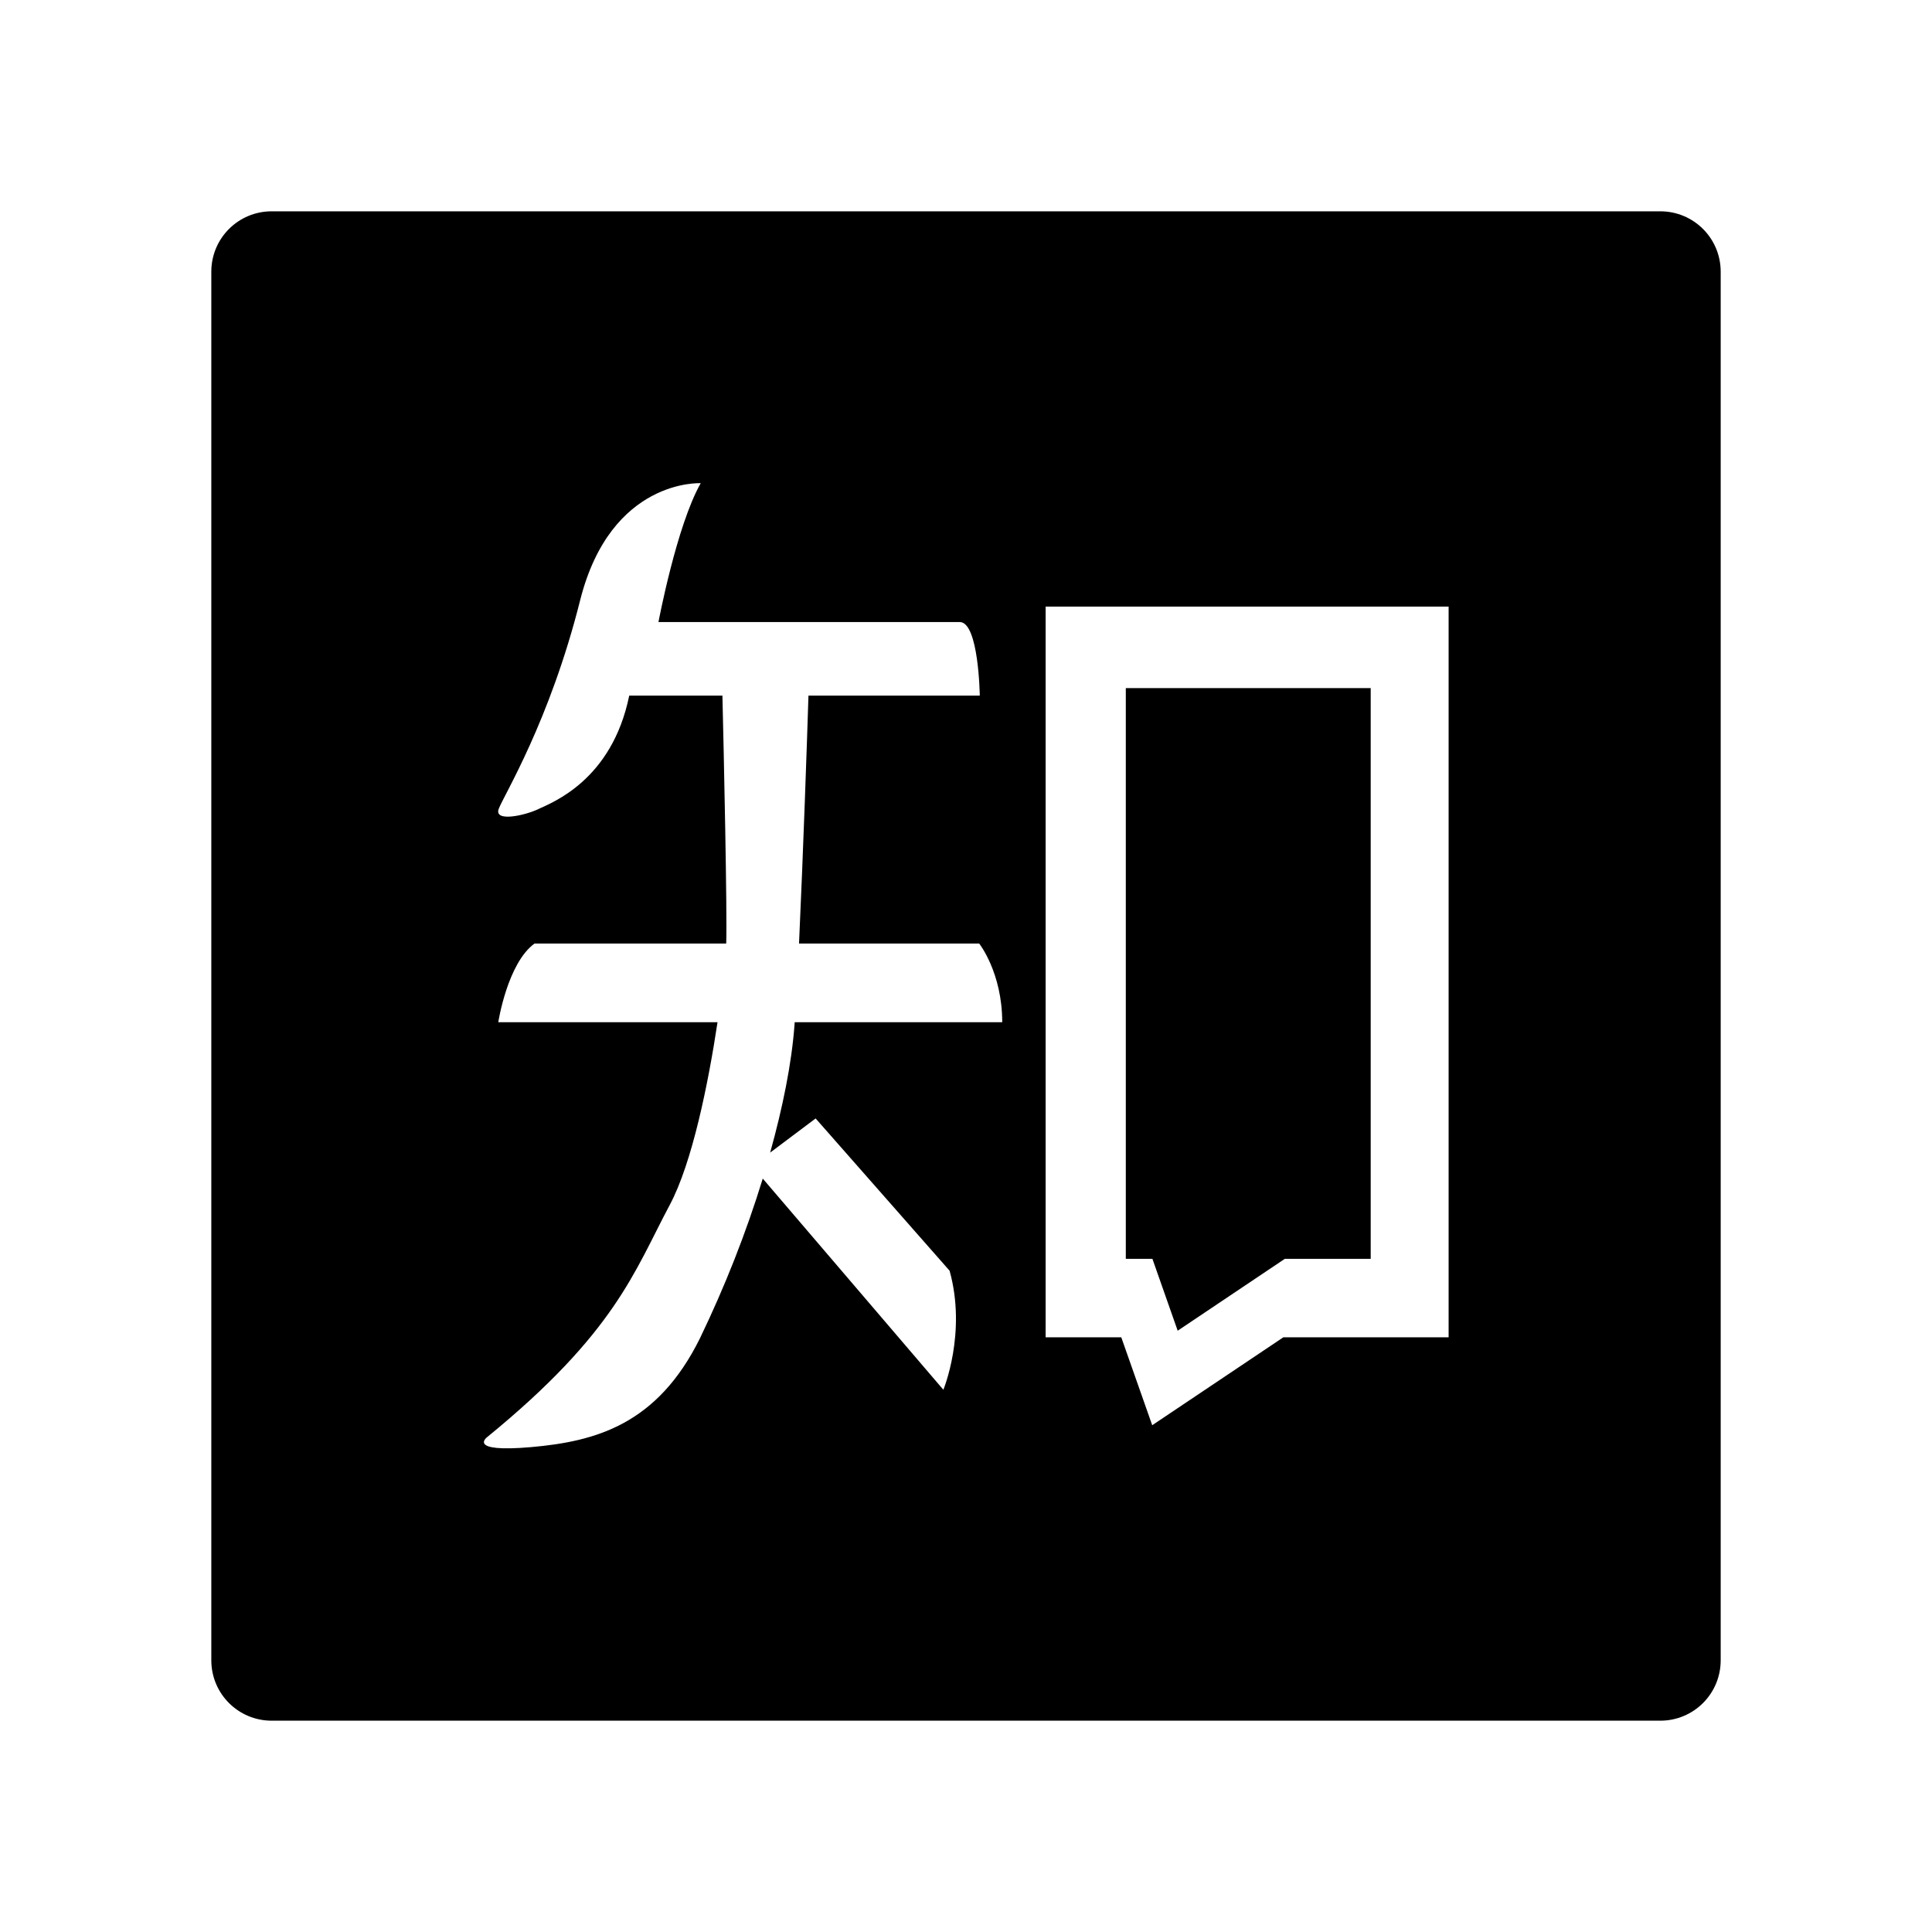
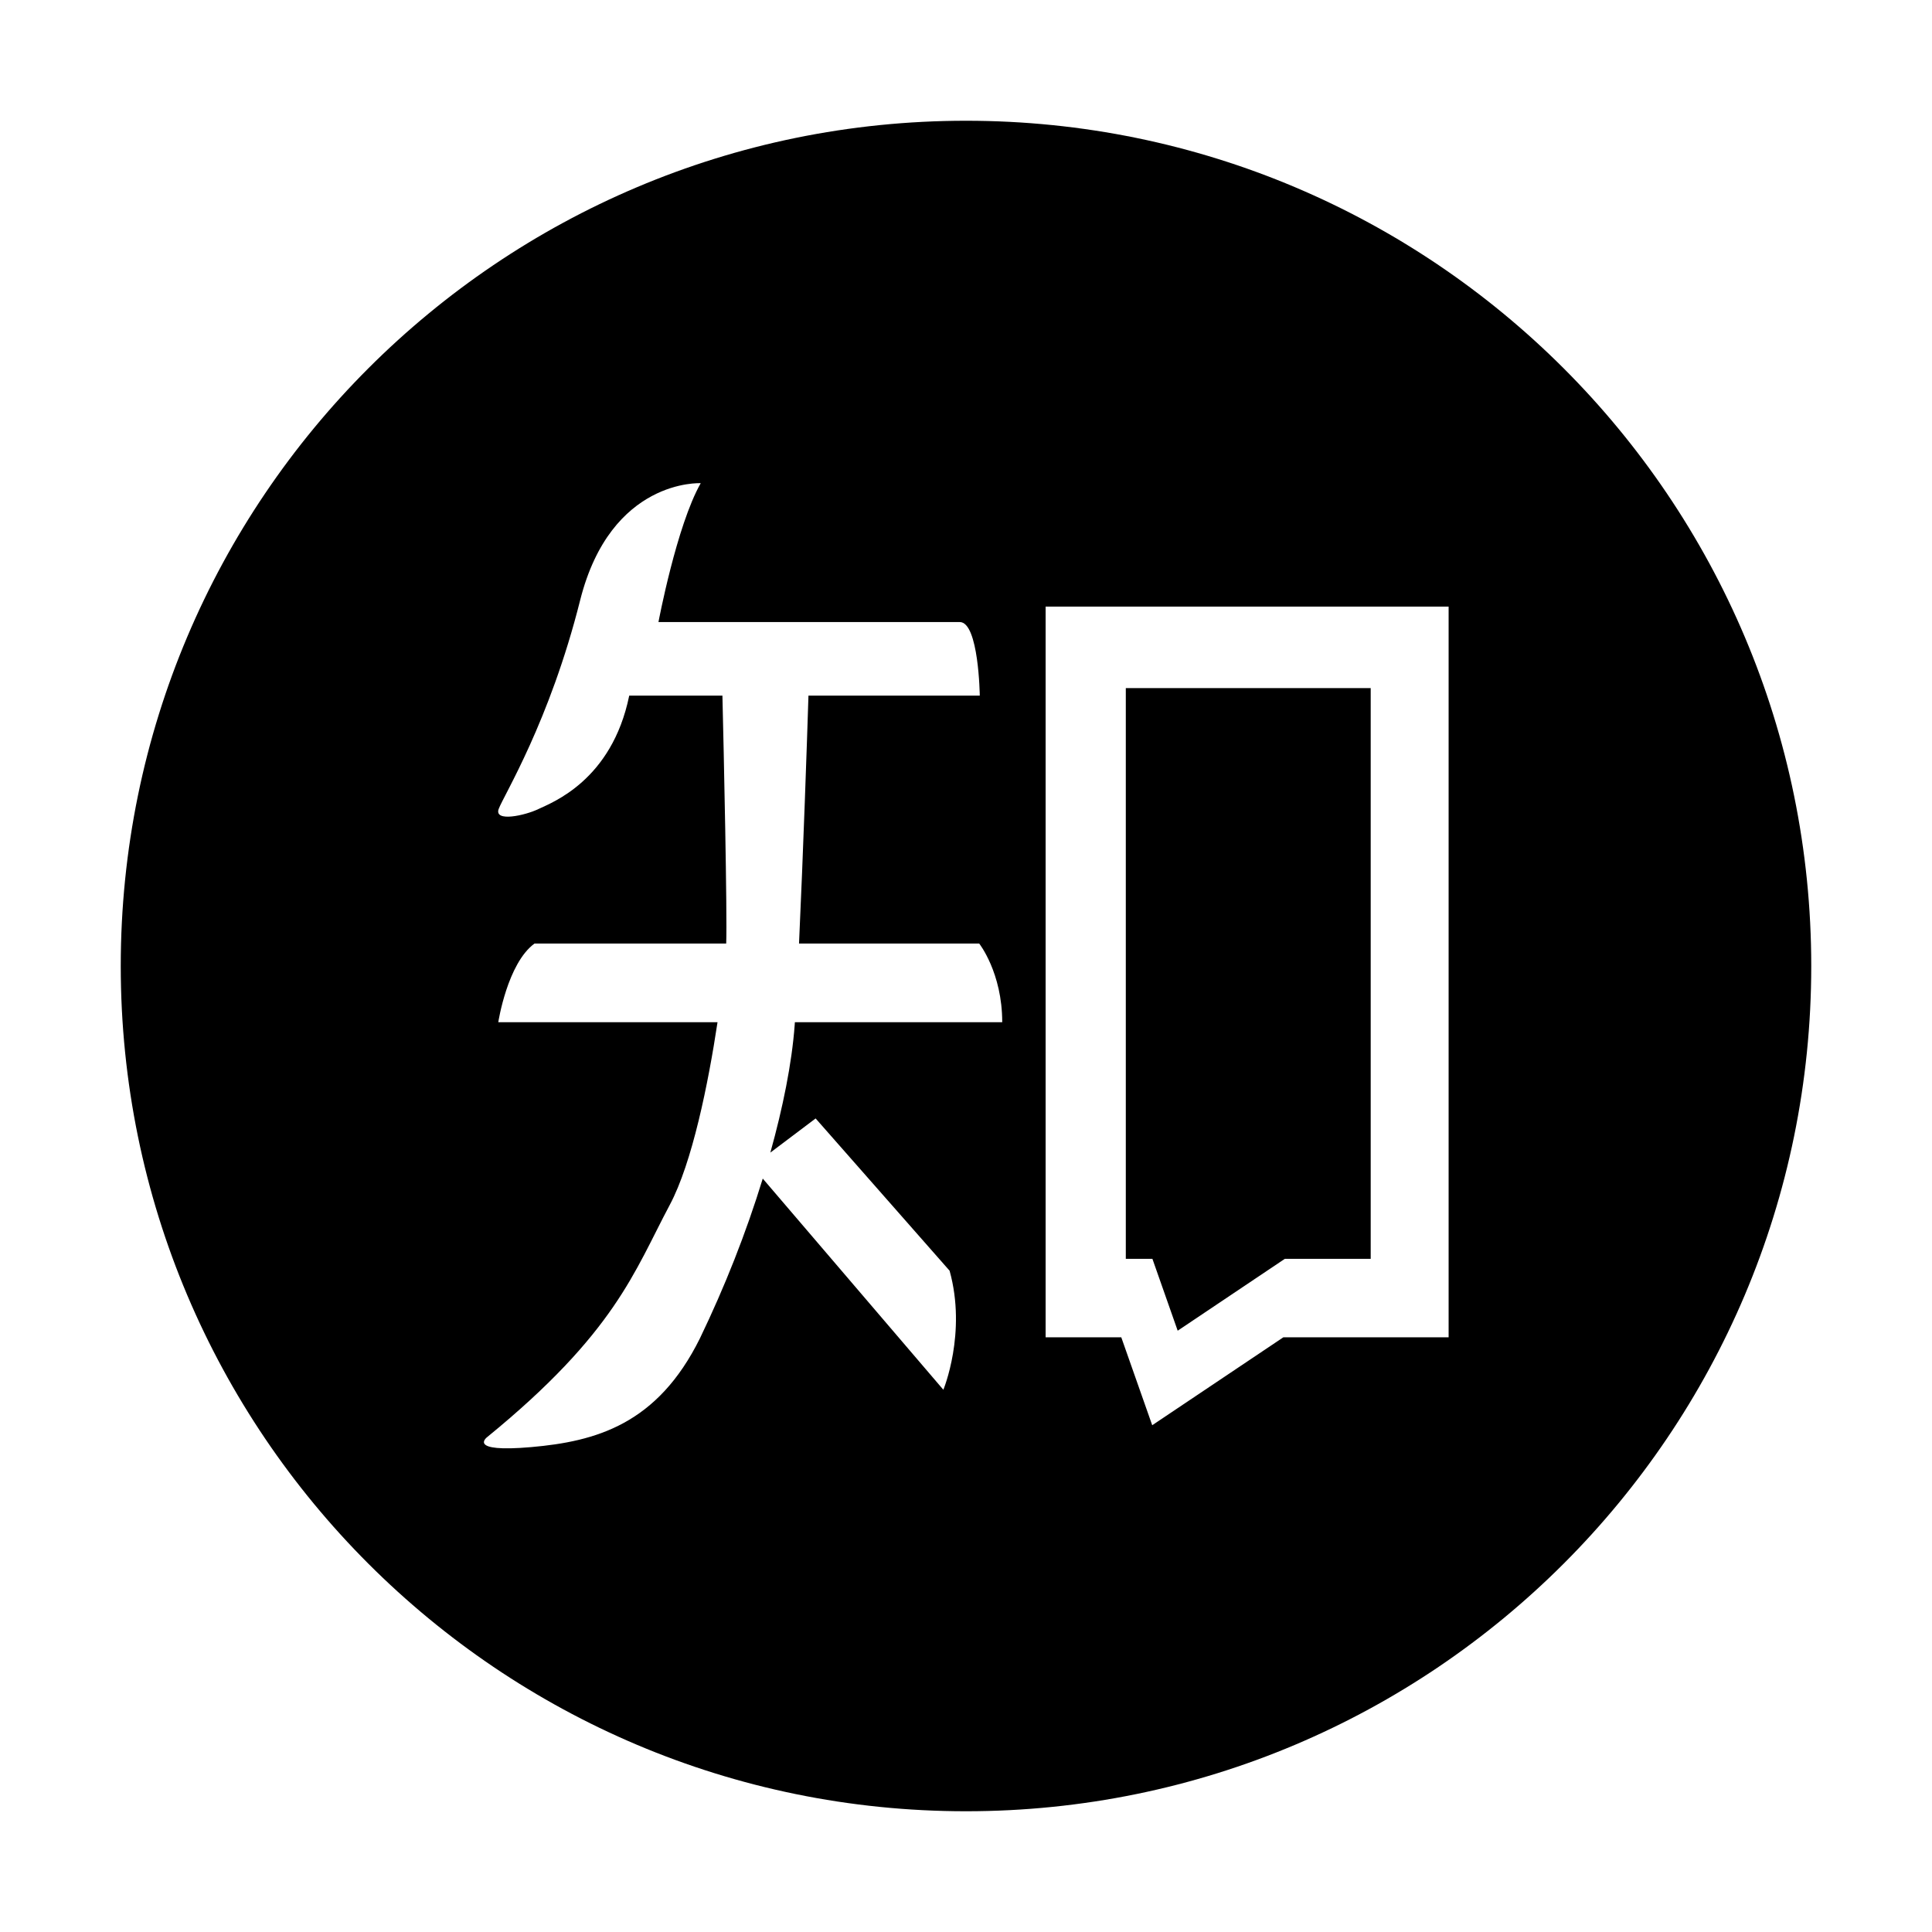
- <svg xmlns="http://www.w3.org/2000/svg" t="1693471754897" class="icon" viewBox="0 0 1024 1024" version="1.1" p-id="2081" width="200" height="200">
-   <path d="M880 112H144c-17.7 0-32 14.3-32 32v736c0 17.7 14.3 32 32 32h736c17.7 0 32-14.3 32-32V144c0-17.7-14.3-32-32-32zM432.3 592.8l71 80.7c9.2 33-3.3 63.1-3.3 63.1l-95.7-111.9v-0.1c-8.9 29-20.1 57.3-33.3 84.7-22.6 45.7-55.2 54.7-89.5 57.7-34.4 3-23.3-5.3-23.3-5.3 68-55.5 78-87.8 96.8-123.1 11.9-22.3 20.4-64.3 25.3-96.8H264.1s4.8-31.2 19.2-41.7h101.6c0.6-15.3-1.3-102.8-2-131.4h-49.4c-9.2 45-41 56.7-48.1 60.1-7 3.4-23.6 7.1-21.1 0 2.6-7.1 27-46.2 43.2-110.7 16.3-64.6 63.9-62 63.9-62-12.8 22.5-22.4 73.6-22.4 73.6h159.7c10.1 0 10.6 39 10.6 39h-90.8c-0.7 22.7-2.8 83.8-5 131.4H519s12.2 15.4 12.2 41.7h-110l-0.1 1.5c-1.5 20.4-6.3 43.9-12.9 67.6l24.1-18.1z m335.5 116h-87.6l-69.5 46.6-16.4-46.6h-40.1V321.5h213.6v387.3zM408.2 611s0-0.1 0 0z" p-id="2082" />
-   <path d="M624.2 705.3l56.8-38.1h45.6-0.1V364.7H596.7v302.5h14.1z" p-id="2083" />
+ <svg xmlns="http://www.w3.org/2000/svg" t="1693987011321" class="icon" viewBox="0 0 1024 1024" version="1.1" p-id="1705" width="200" height="200">
+   <path d="M512 64C264.6 64 64 264.6 64 512s200.6 448 448 448 448-200.6 448-448S759.4 64 512 64z m-90.7 477.8l-0.1 1.5c-1.5 20.4-6.3 43.9-12.9 67.6l24-18.1 71 80.7c9.2 33-3.3 63.1-3.3 63.1l-95.7-111.9v-0.1c-8.9 29-20.1 57.3-33.3 84.7-22.6 45.7-55.2 54.7-89.5 57.7-34.4 3-23.3-5.3-23.3-5.3 68-55.5 78-87.8 96.8-123.1 11.9-22.3 20.4-64.3 25.3-96.8H264.1s4.8-31.2 19.2-41.7h101.6c0.6-15.3-1.3-102.8-2-131.4h-49.4c-9.2 45-41 56.7-48.1 60.1-7 3.4-23.6 7.1-21.1 0 2.6-7.1 27-46.2 43.2-110.7 16.3-64.6 63.9-62 63.9-62-12.8 22.5-22.4 73.6-22.4 73.6h159.7c10.1 0 10.6 39 10.6 39h-90.8c-0.7 22.7-2.8 83.8-5 131.4H519s12.2 15.4 12.2 41.7H421.3z m346.5 167h-87.6l-69.5 46.6-16.4-46.6h-40.1V321.5h213.6v387.3zM408.2 611s0-0.1 0 0z" p-id="1706" />
+   <path d="M624.2 705.3l56.8-38.1h45.6-0.1V364.7H596.7v302.5h14.1z" p-id="1707" />
</svg>
